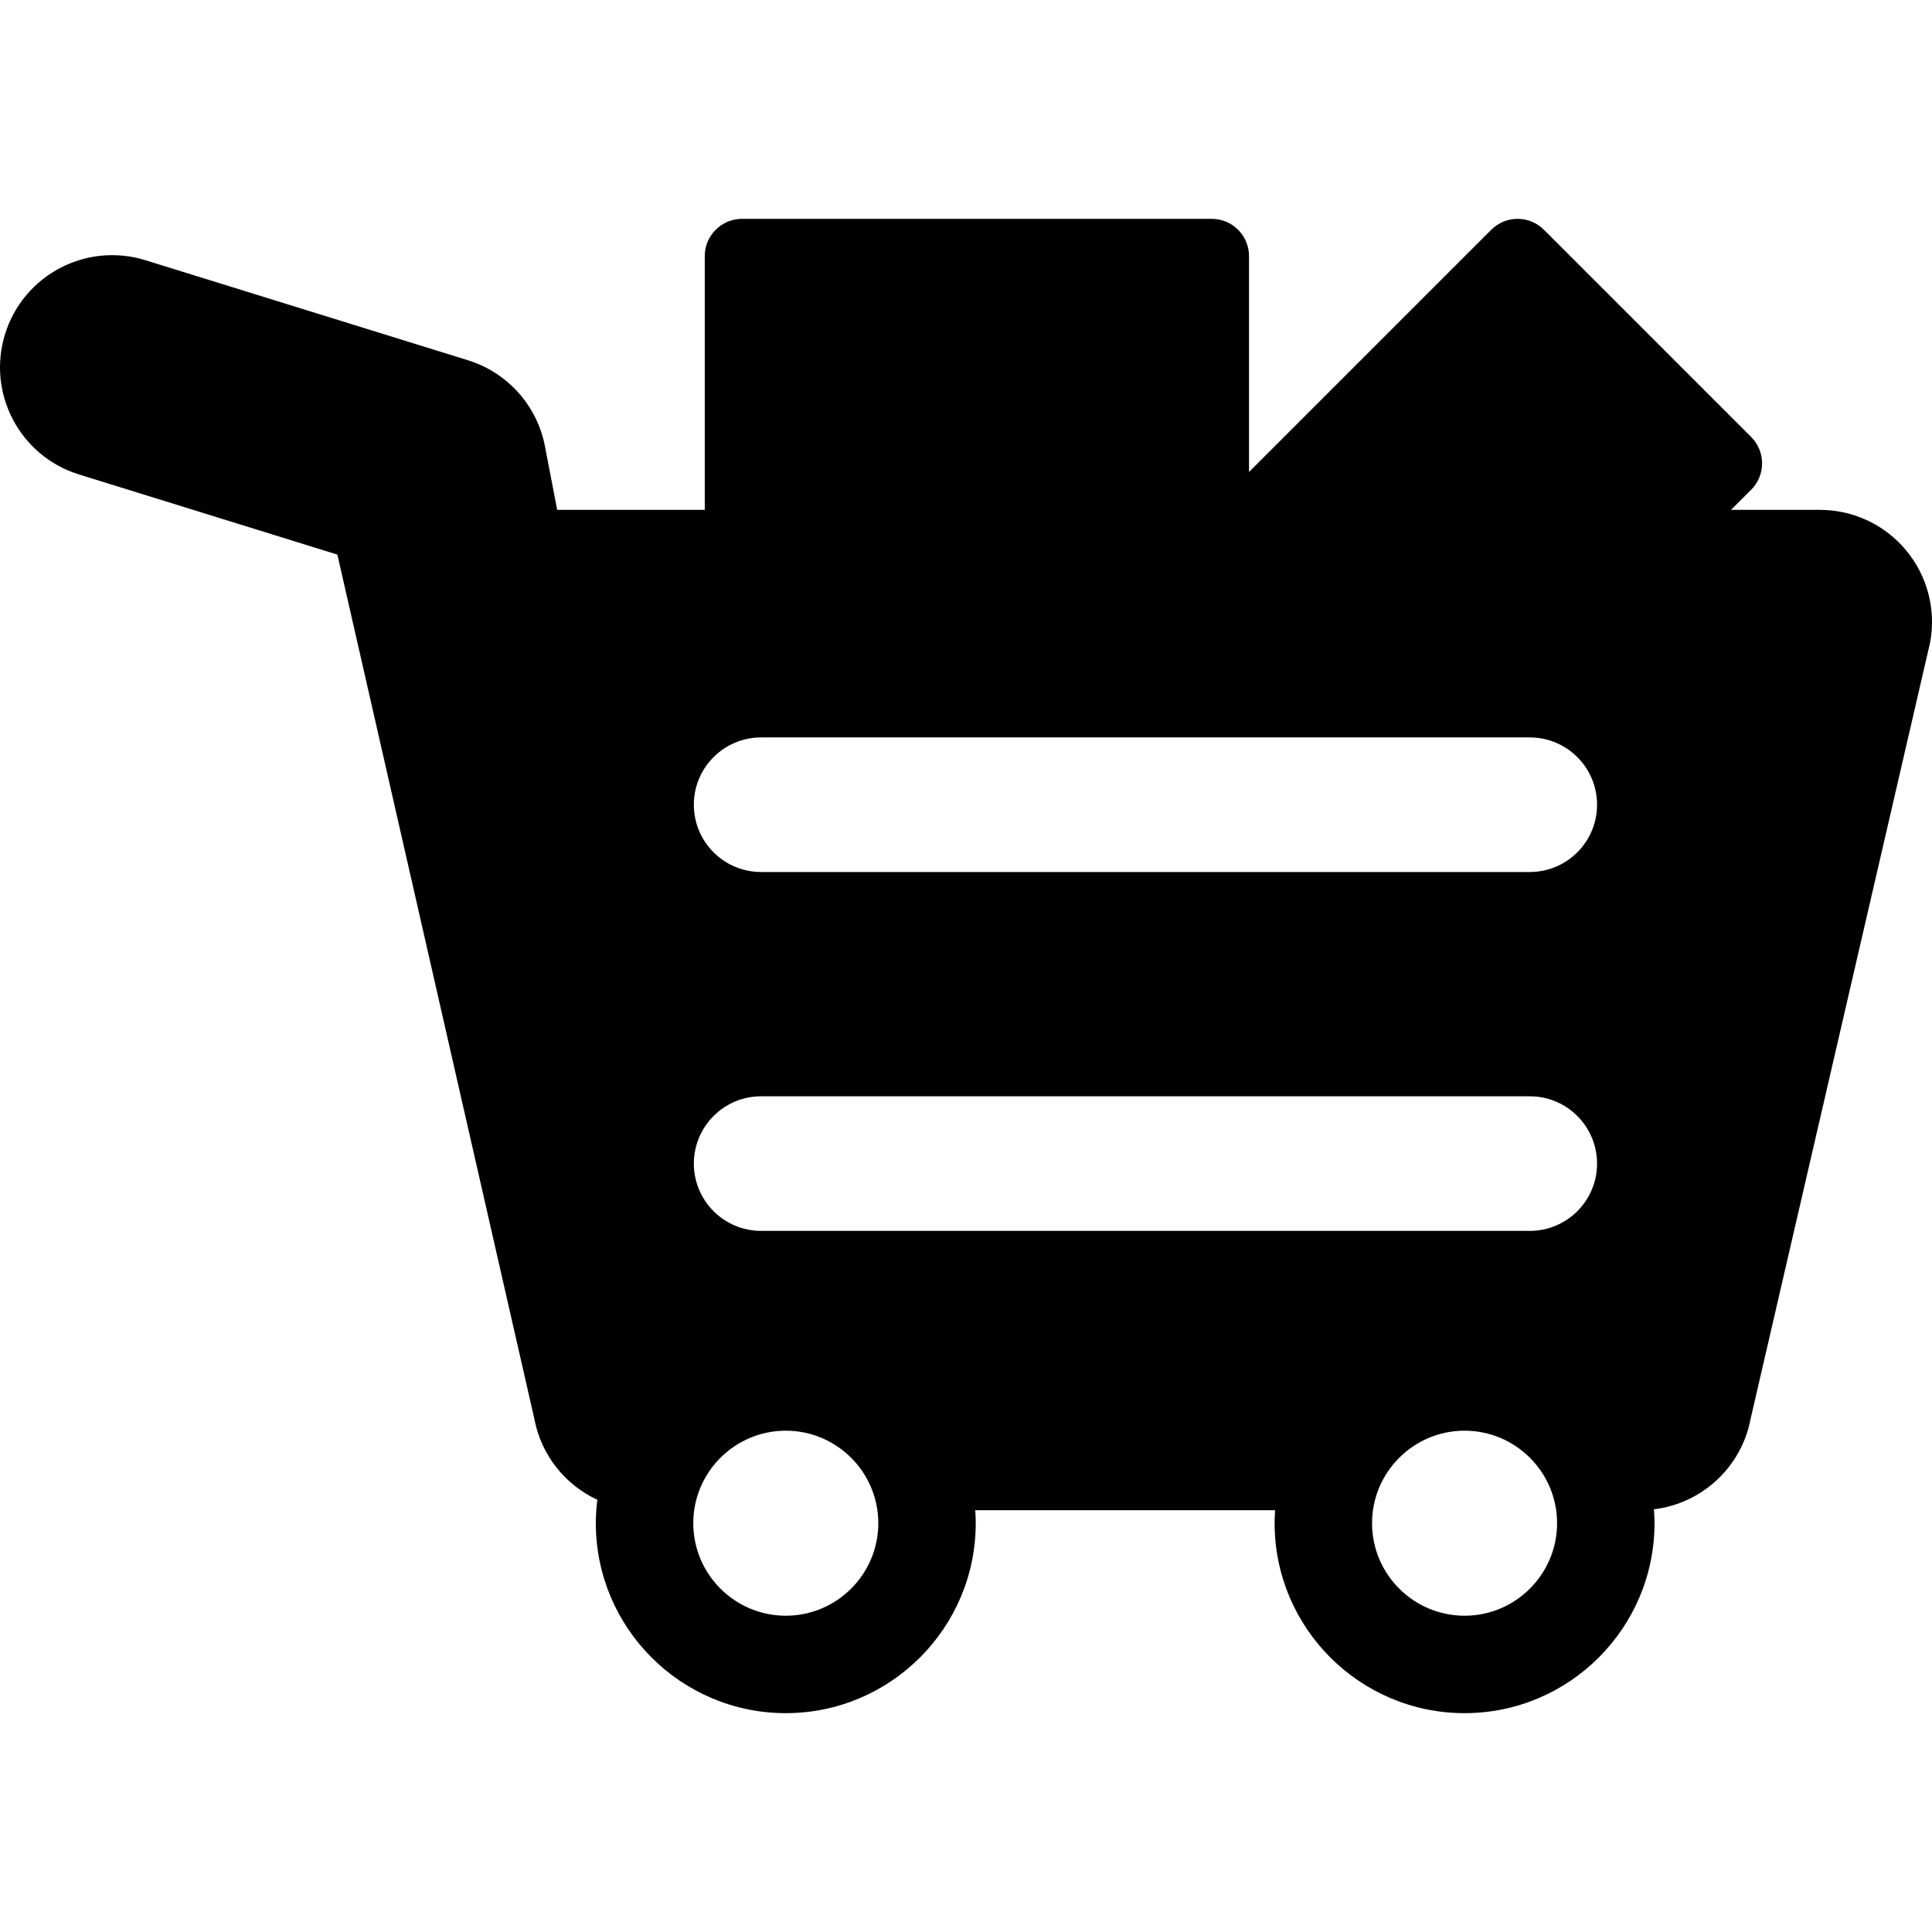
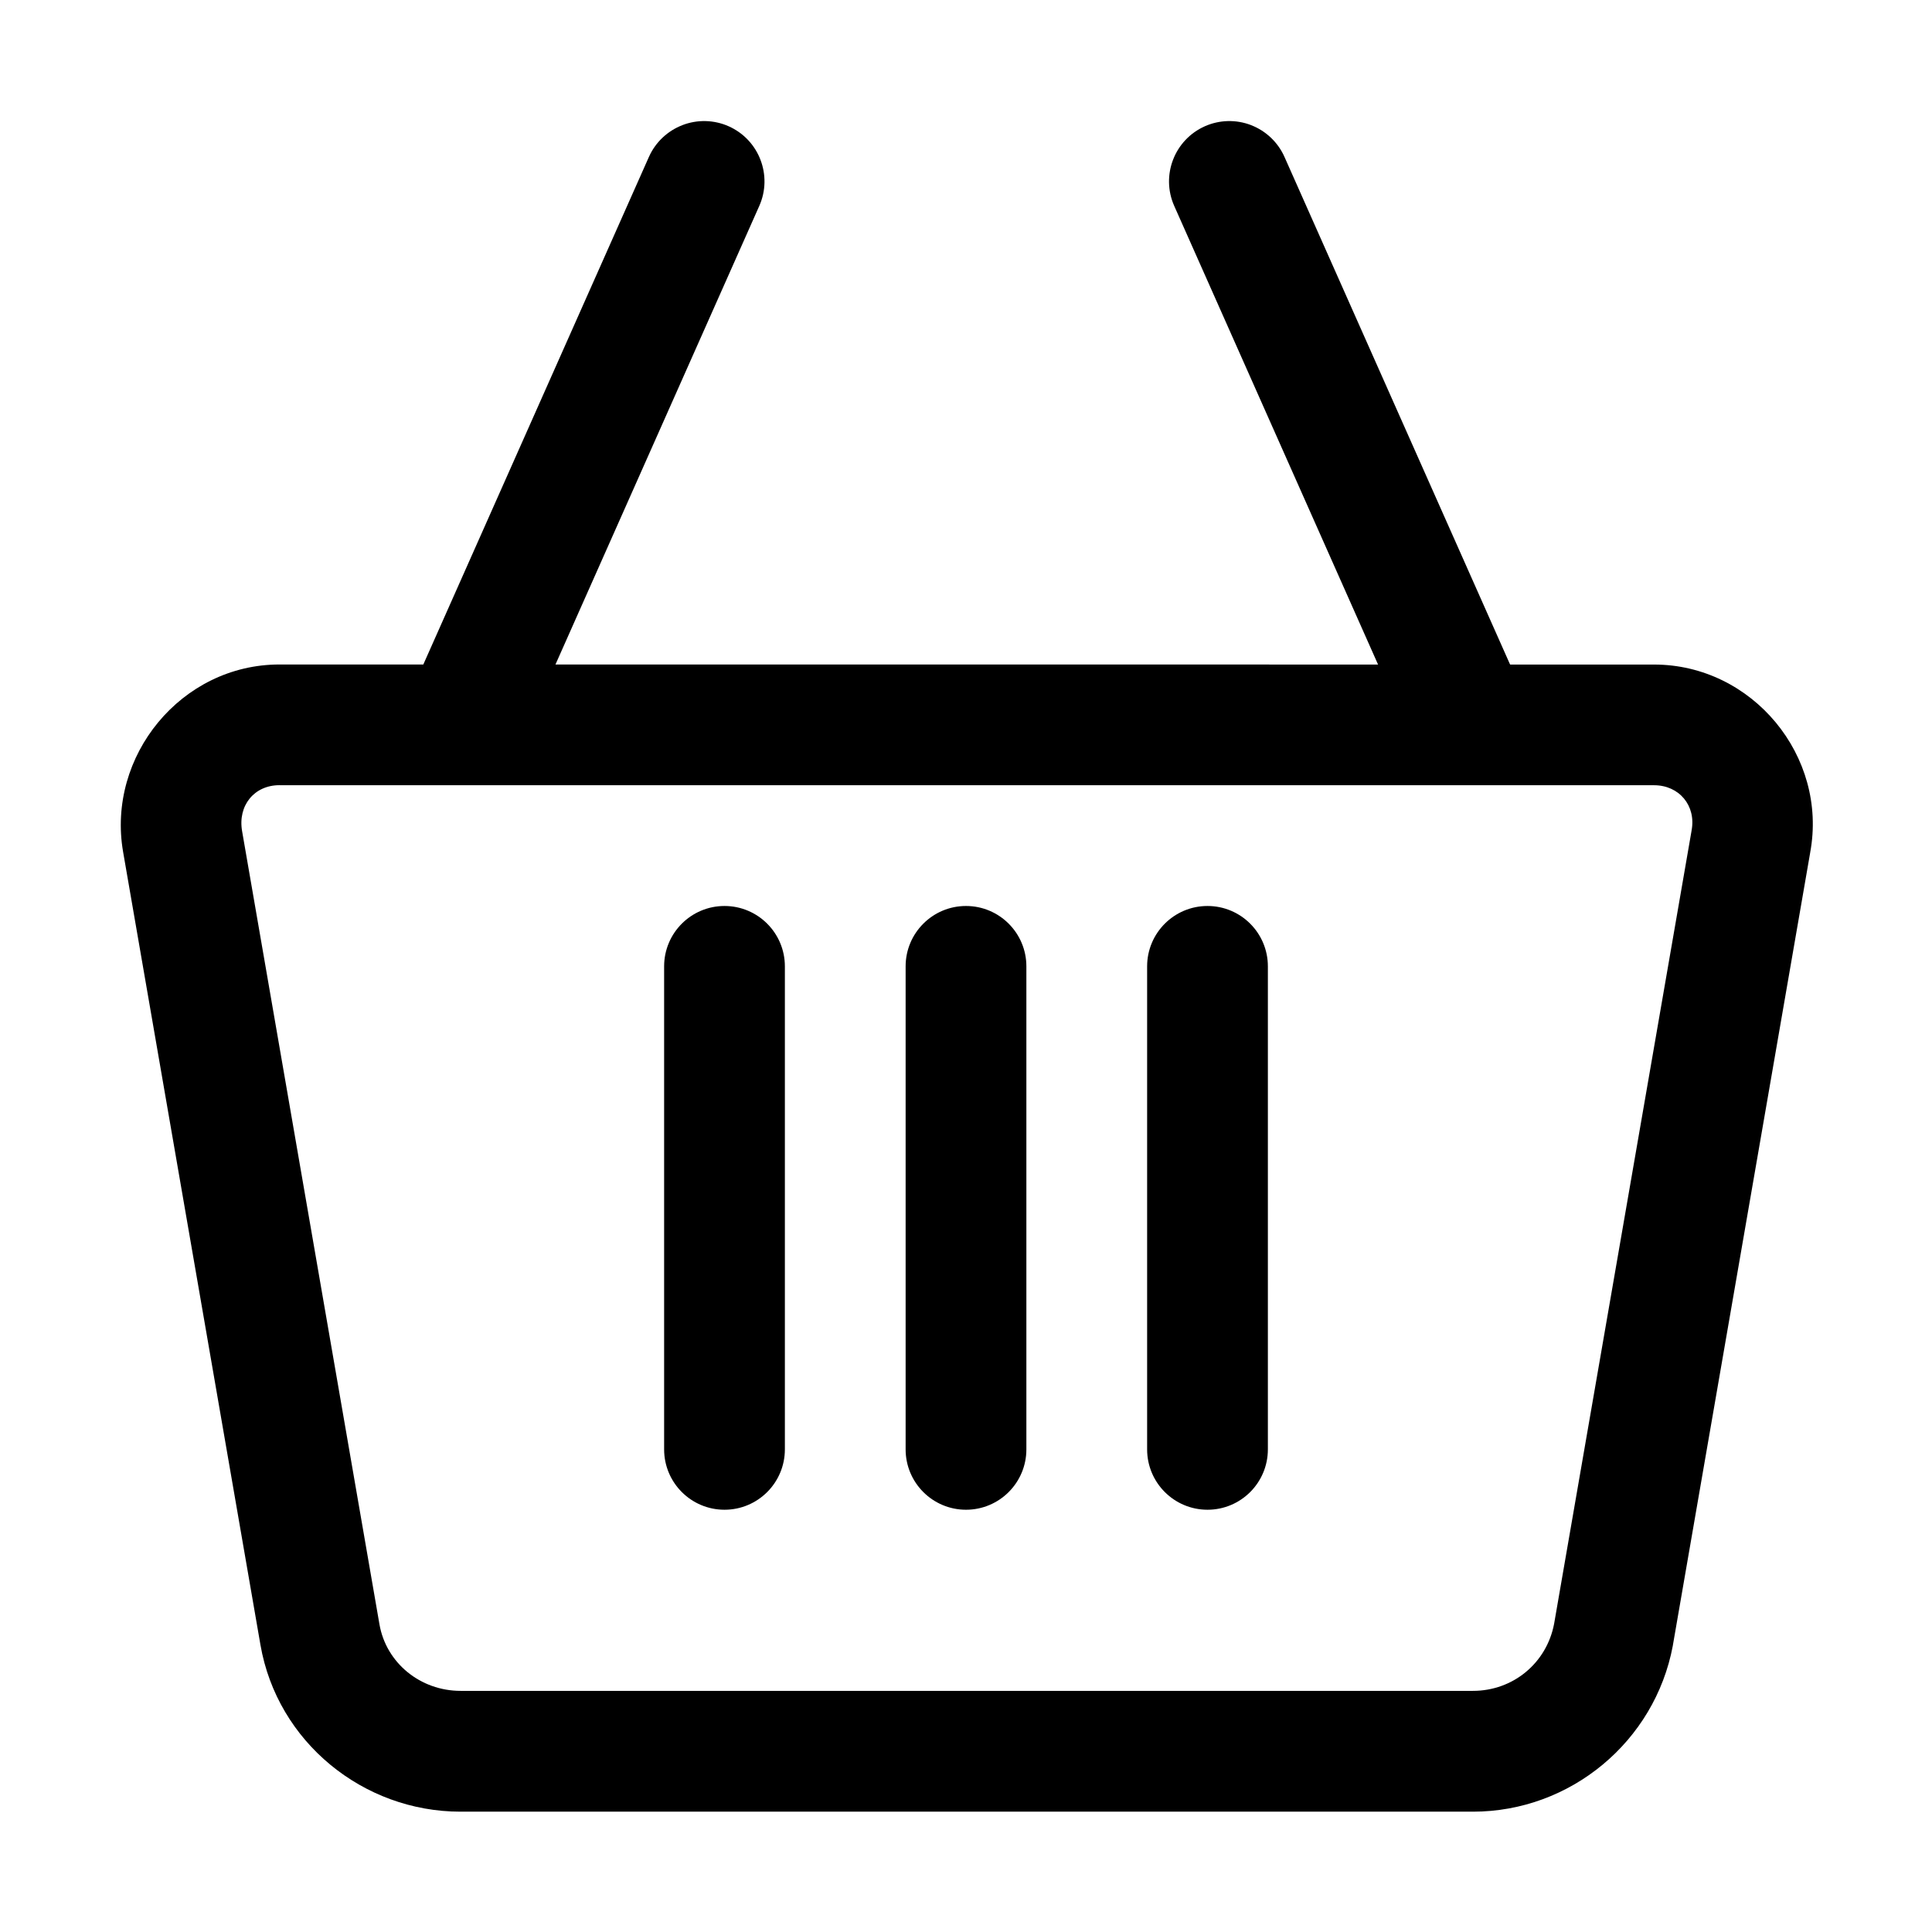
- <svg xmlns="http://www.w3.org/2000/svg" fill="#000000" version="1.1" id="Capa_1" width="800px" height="800px" viewBox="0 0 453.73 453.73" xml:space="preserve">
-   <g>
-     <path d="M447.664,129.262c-5.005-6.031-12.435-9.521-20.271-9.521h-20.86l4.734-4.733c1.641-1.642,2.562-3.867,2.562-6.188   c0-2.321-0.922-4.547-2.562-6.188l-48.674-48.673c-3.415-3.417-8.956-3.416-12.375,0.001l-56.886,56.887v-50.7   c0-4.832-3.918-8.75-8.75-8.75H174.265c-4.832,0-8.75,3.918-8.75,8.75v59.511c0,0.028,0.004,0.056,0.004,0.083h-34.664   l-2.876-14.948c-1.838-9.543-8.78-17.301-18.063-20.18L34.149,61.111C20.257,56.802,5.5,64.571,1.189,78.465   c-4.31,13.894,3.461,28.65,17.354,32.96l60.689,18.824l46.254,202.948c1.612,8.584,7.281,15.535,14.797,19.027   c-0.223,1.806-0.352,3.639-0.352,5.501c0,24.599,20.013,44.609,44.61,44.609c24.597,0,44.61-20.012,44.61-44.609   c0-1.026-0.047-2.042-0.117-3.052h70.424c-0.067,1.01-0.115,2.024-0.115,3.052c0,24.599,20.012,44.609,44.608,44.609   c24.599,0,44.609-20.012,44.609-44.609c0-1.101-0.054-2.187-0.132-3.267c11.271-1.366,20.564-9.866,22.704-21.263l42.145-182.255   C454.726,143.239,452.667,135.293,447.664,129.262z M184.543,379.451c-11.979,0-21.727-9.746-21.727-21.727   c0-11.979,9.748-21.727,21.727-21.727c11.979,0,21.727,9.747,21.727,21.727C206.27,369.705,196.522,379.451,184.543,379.451z    M343.953,379.451c-11.979,0-21.725-9.746-21.725-21.727c0-11.979,9.745-21.727,21.725-21.727c11.98,0,21.727,9.747,21.727,21.727   C365.68,369.705,355.934,379.451,343.953,379.451z M359.263,289.074H178.754c-8.729,0-15.804-7.076-15.804-15.805   c0-8.728,7.075-15.803,15.804-15.803h180.509c8.729,0,15.804,7.075,15.804,15.803C375.067,281.998,367.991,289.074,359.263,289.074   z M359.263,204.79H178.754c-8.729,0-15.804-7.076-15.804-15.804s7.075-15.803,15.804-15.803h180.509   c8.729,0,15.804,7.075,15.804,15.803S367.991,204.79,359.263,204.79z" />
+ <svg xmlns="http://www.w3.org/2000/svg" width="800px" height="800px" viewBox="0 0 32 32" id="svg5" version="1.1">
+   <defs id="defs2" />
+   <g id="layer1" transform="translate(36,-244)">
+     <path d="m -31.371,255.006 c -1.626,0 -2.865,1.516 -2.59,3.104 l 2.275,13.135 c 0.279,1.608 1.701,2.762 3.314,2.762 h 16.768 c 1.615,0 3.013,-1.161 3.311,-2.748 a 1,1 0 0 0 0.002,-0.014 l 2.273,-13.121 v -0.002 c 0.298,-1.599 -0.959,-3.115 -2.586,-3.115 z m 0,2 h 22.768 c 0.416,0 0.698,0.339 0.621,0.748 a 1,1 0 0 0 -0.002,0.014 l -2.275,13.127 c -0.124,0.651 -0.68,1.111 -1.344,1.111 h -16.768 c -0.667,0 -1.233,-0.463 -1.344,-1.102 l -2.275,-13.137 c -0.074,-0.426 0.202,-0.762 0.619,-0.762 z" id="rect40272" style="color:#000000;fill:#000000;fill-rule:evenodd;stroke-linecap:round;stroke-linejoin:round;stroke-miterlimit:4.1;-inkscape-stroke:none" />
+     <path d="m -24.695,246.072 a 1,1 0 0 0 -0.557,0.527 l -4,9 a 1,1 0 0 0 0.508,1.32 1,1 0 0 0 1.32,-0.508 l 4,-9 a 1,1 0 0 0 -0.508,-1.32 1,1 0 0 0 -0.764,-0.019 z" id="path41727" style="color:#000000;fill:#000000;fill-rule:evenodd;stroke-linecap:round;stroke-linejoin:round;stroke-miterlimit:4.1;-inkscape-stroke:none" />
+     <path d="m -15.279,246.072 a 1,1 0 0 0 -0.764,0.019 1,1 0 0 0 -0.508,1.32 l 4,9 a 1,1 0 0 0 1.318,0.508 1,1 0 0 0 0.508,-1.32 l -4,-9 a 1,1 0 0 0 -0.555,-0.527 z" id="path41729" style="color:#000000;fill:#000000;fill-rule:evenodd;stroke-linecap:round;stroke-linejoin:round;stroke-miterlimit:4.1;-inkscape-stroke:none" />
+     <path d="m -20,259.006 a 1,1 0 0 0 -1,1 v 8 a 1,1 0 0 0 1,1 1,1 0 0 0 1,-1 v -8 a 1,1 0 0 0 -1,-1 z" id="path43195" style="color:#000000;fill:#000000;fill-rule:evenodd;stroke-linecap:round;stroke-linejoin:round;stroke-miterlimit:4.1;-inkscape-stroke:none" />
+     <path d="m -24,259.006 a 1,1 0 0 0 -1,1 v 8 a 1,1 0 0 0 1,1 1,1 0 0 0 1,-1 v -8 a 1,1 0 0 0 -1,-1 z" id="path43243" style="color:#000000;fill:#000000;fill-rule:evenodd;stroke-linecap:round;stroke-linejoin:round;stroke-miterlimit:4.1;-inkscape-stroke:none" />
+     <path d="m -16,259.006 a 1,1 0 0 0 -1,1 v 8 a 1,1 0 0 0 1,1 1,1 0 0 0 1,-1 v -8 a 1,1 0 0 0 -1,-1 z" id="path43245" style="color:#000000;fill:#000000;fill-rule:evenodd;stroke-linecap:round;stroke-linejoin:round;stroke-miterlimit:4.1;-inkscape-stroke:none" />
  </g>
</svg>
